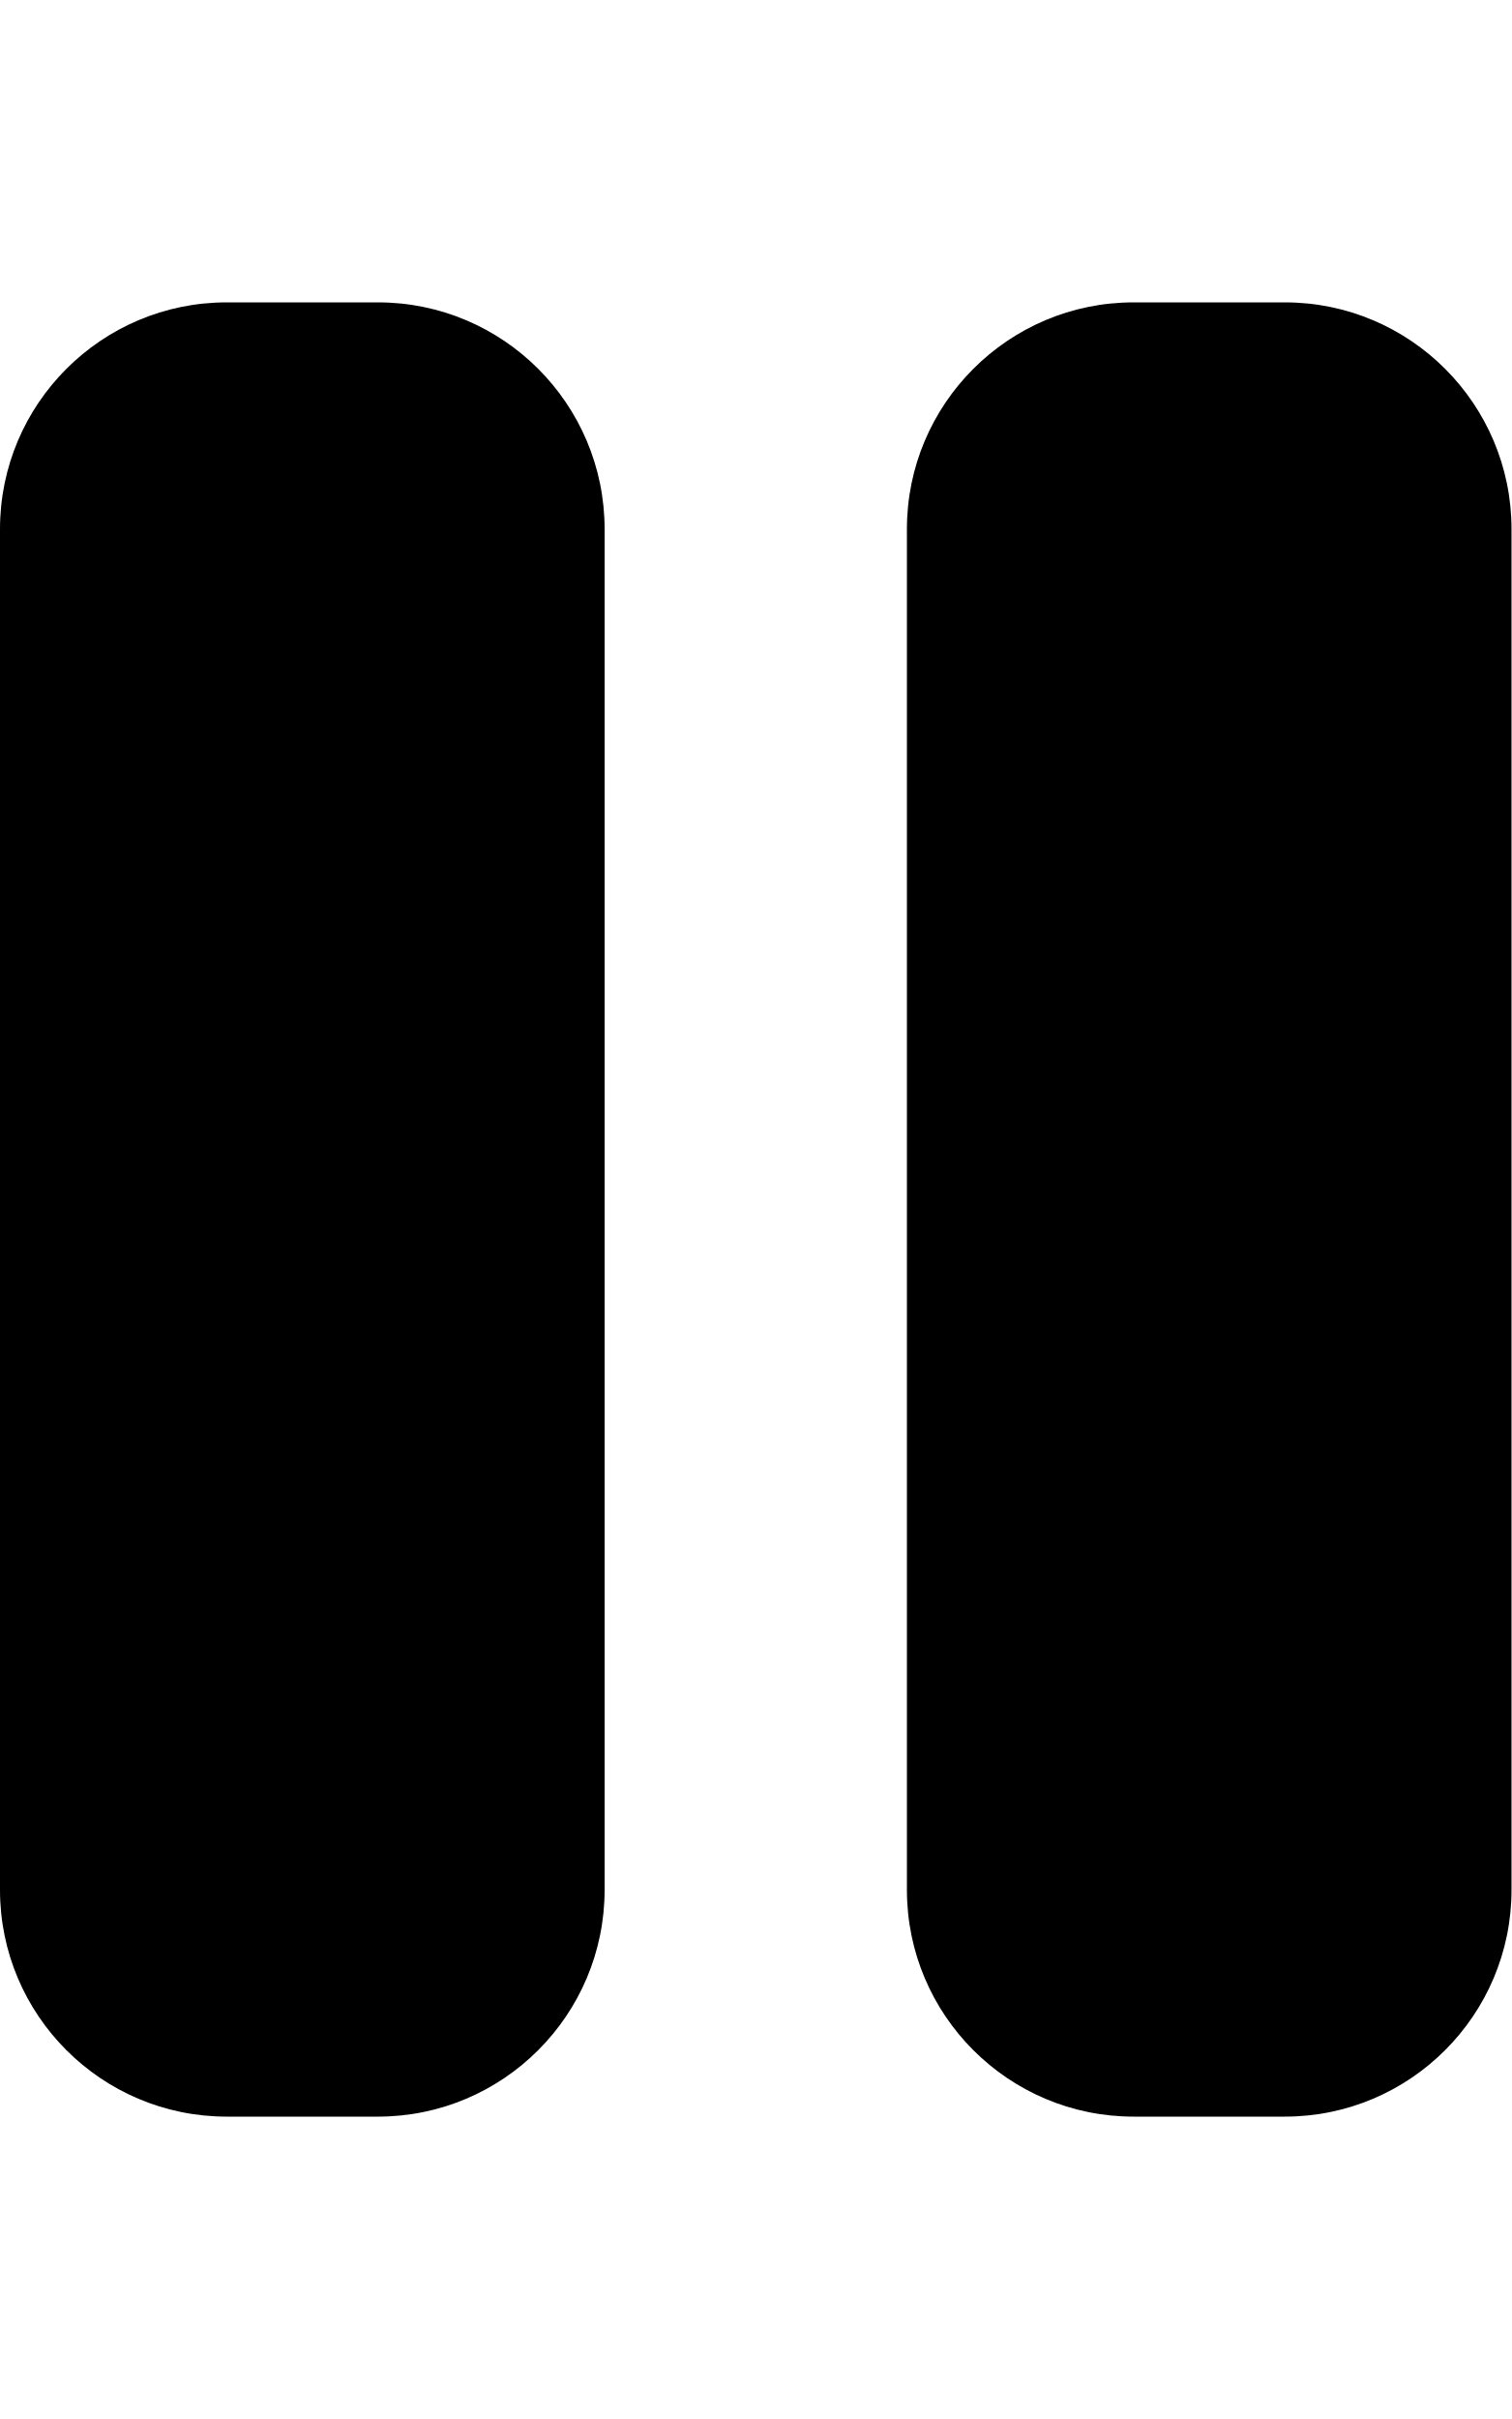
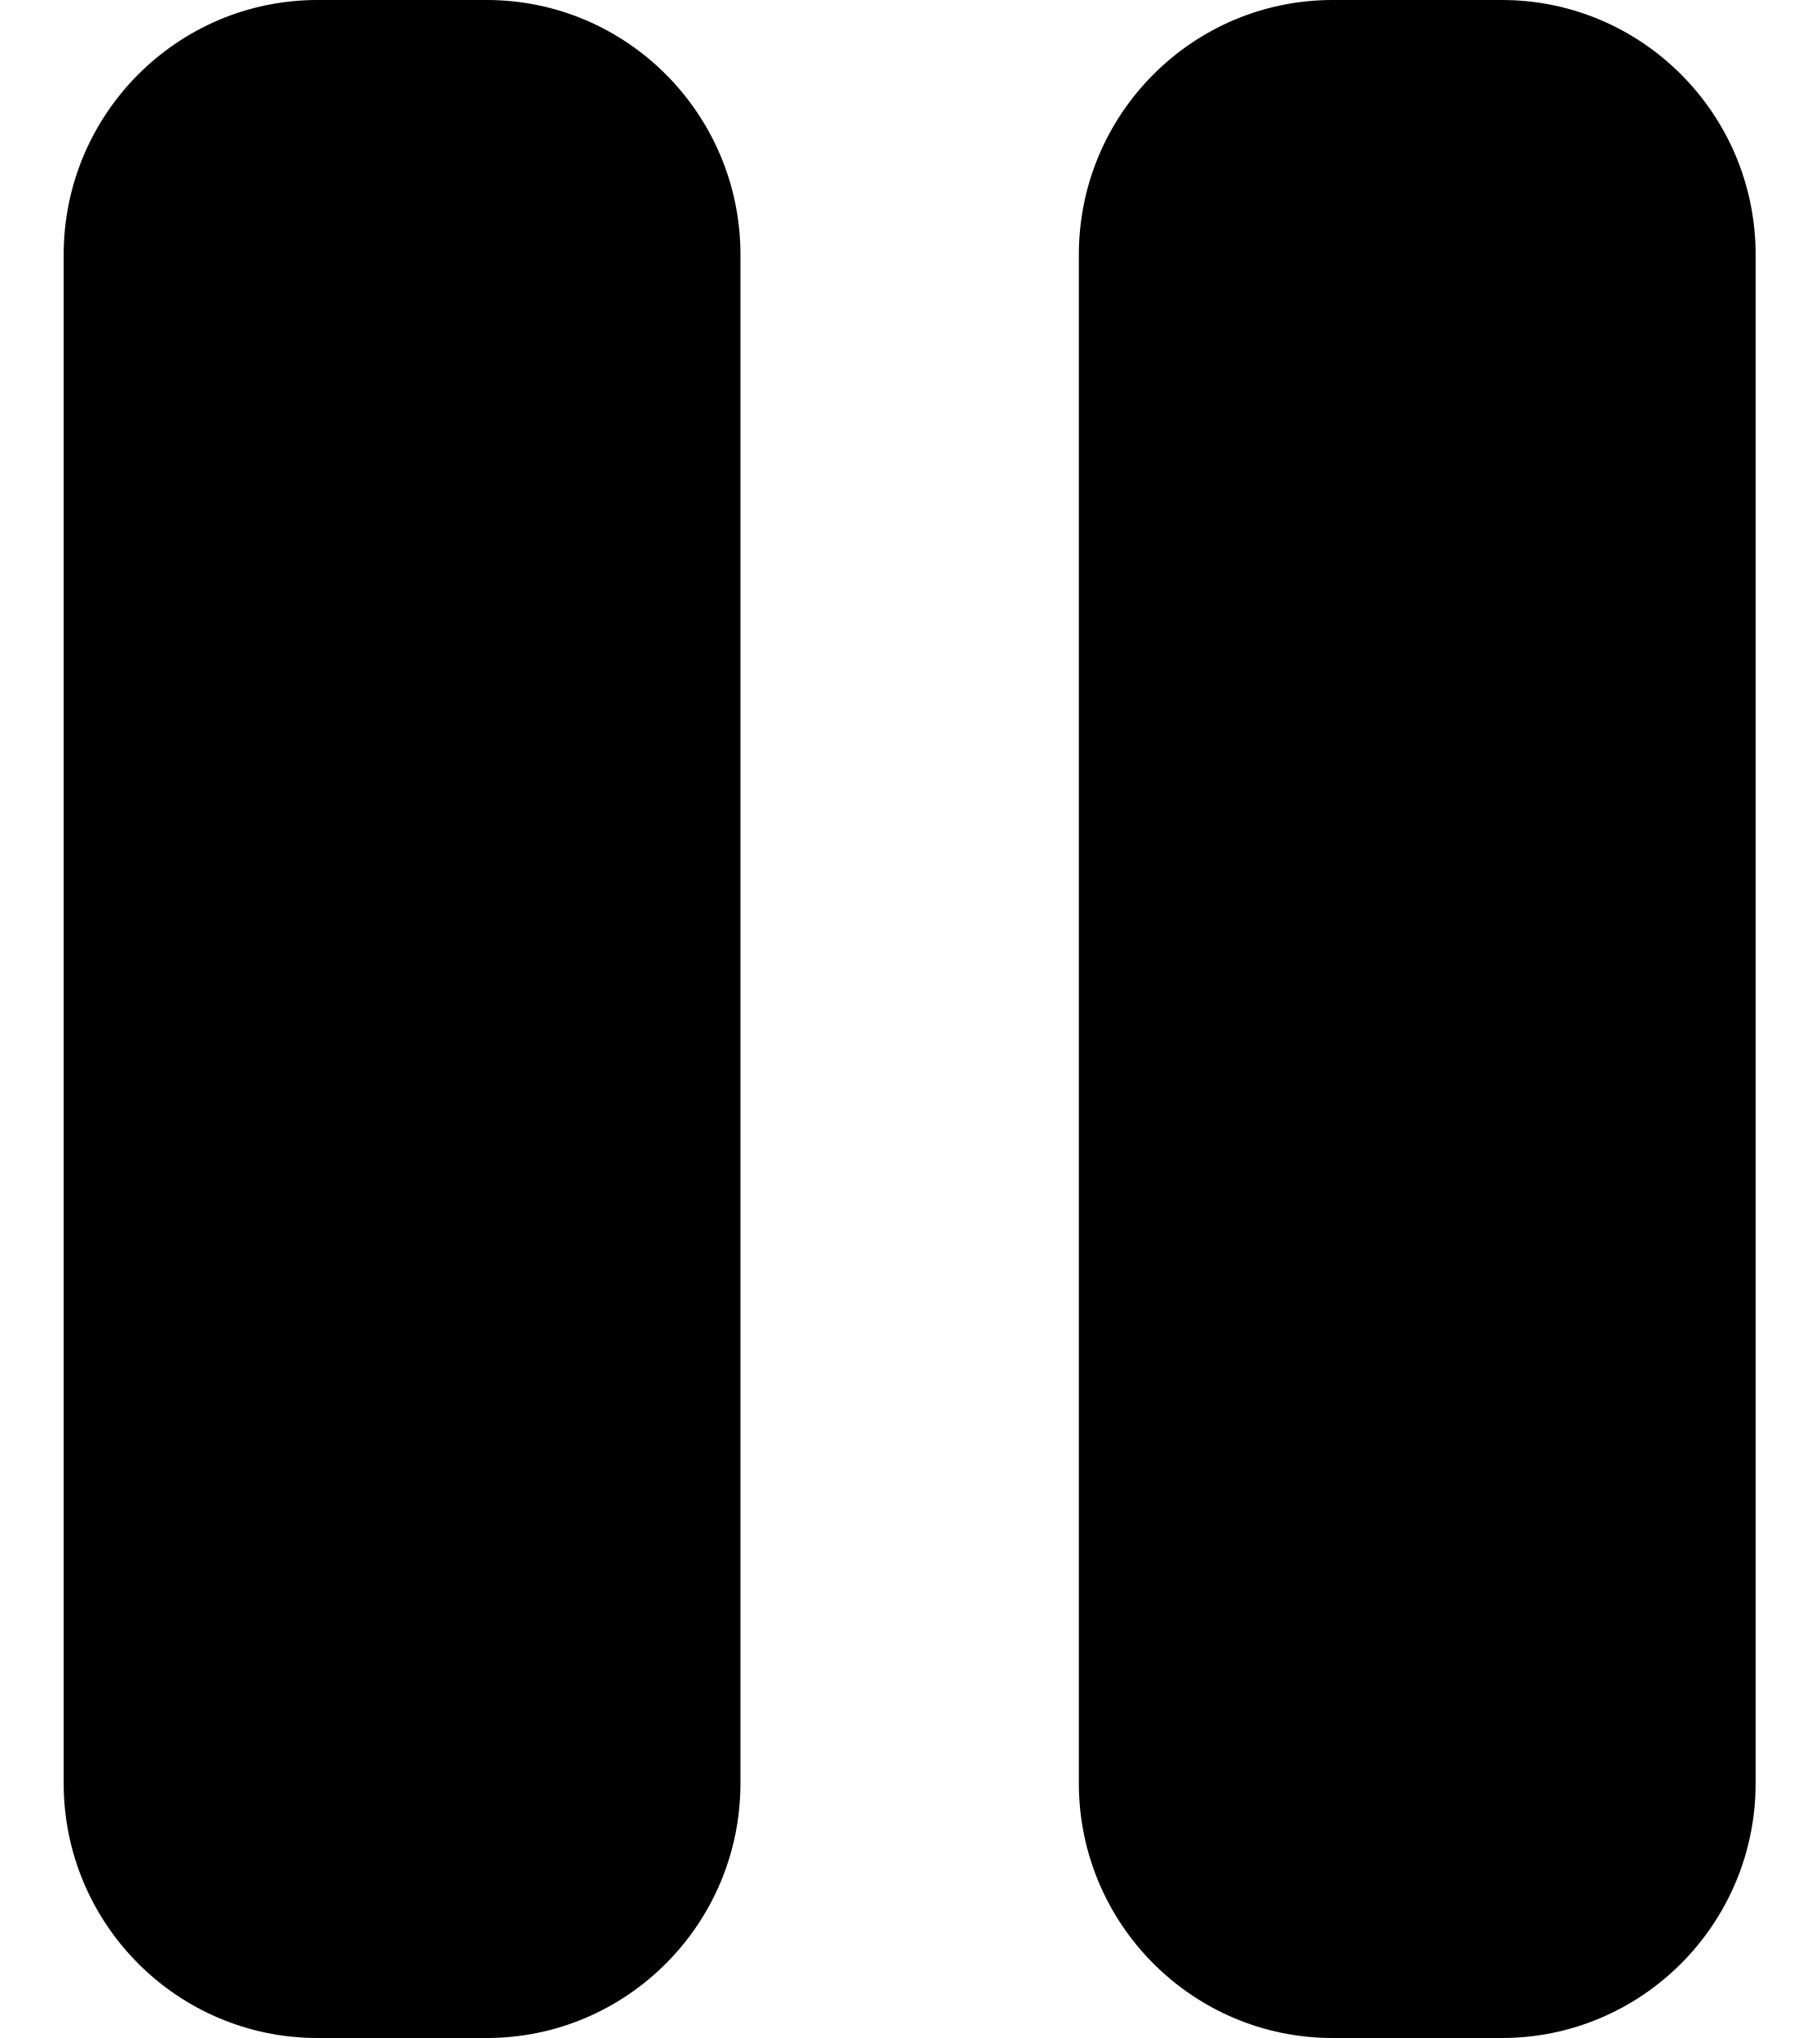
- <svg xmlns="http://www.w3.org/2000/svg" height="100%" width="100%" viewBox="0 0 320 512" fill="none">
-   <path d="M48 64C21.5 64 0 85.5 0 112V400c0 26.5 21.5 48 48 48H80c26.5 0 48-21.5 48-48V112c0-26.5-21.5-48-48-48H48zm192 0c-26.5 0-48 21.5-48 48V400c0 26.5 21.5 48 48 48h32c26.5 0 48-21.5 48-48V112c0-26.5-21.5-48-48-48H240z" fill="currentColor" />
+ <svg xmlns="http://www.w3.org/2000/svg" height="100%" width="100%" viewBox="0 0 400 448" fill="none">
+   <path d="M 69.8,0 C 38.994,0 14,25.083 14,56 v 336 c 0,30.917 24.994,56 55.8,56 h 37.2 C 137.806,448 162.8,422.917 162.8,392 V 56 C 162.8,25.083 137.806,0 107,0 Z M 293,0 c -30.806,0 -55.8,25.083 -55.8,56 v 336 c 0,30.917 24.994,56 55.8,56 h 37.2 c 30.806,0 55.8,-25.083 55.8,-56 V 56 C 386,25.083 361.006,0 330.2,0 Z" fill="currentColor" />
</svg>
